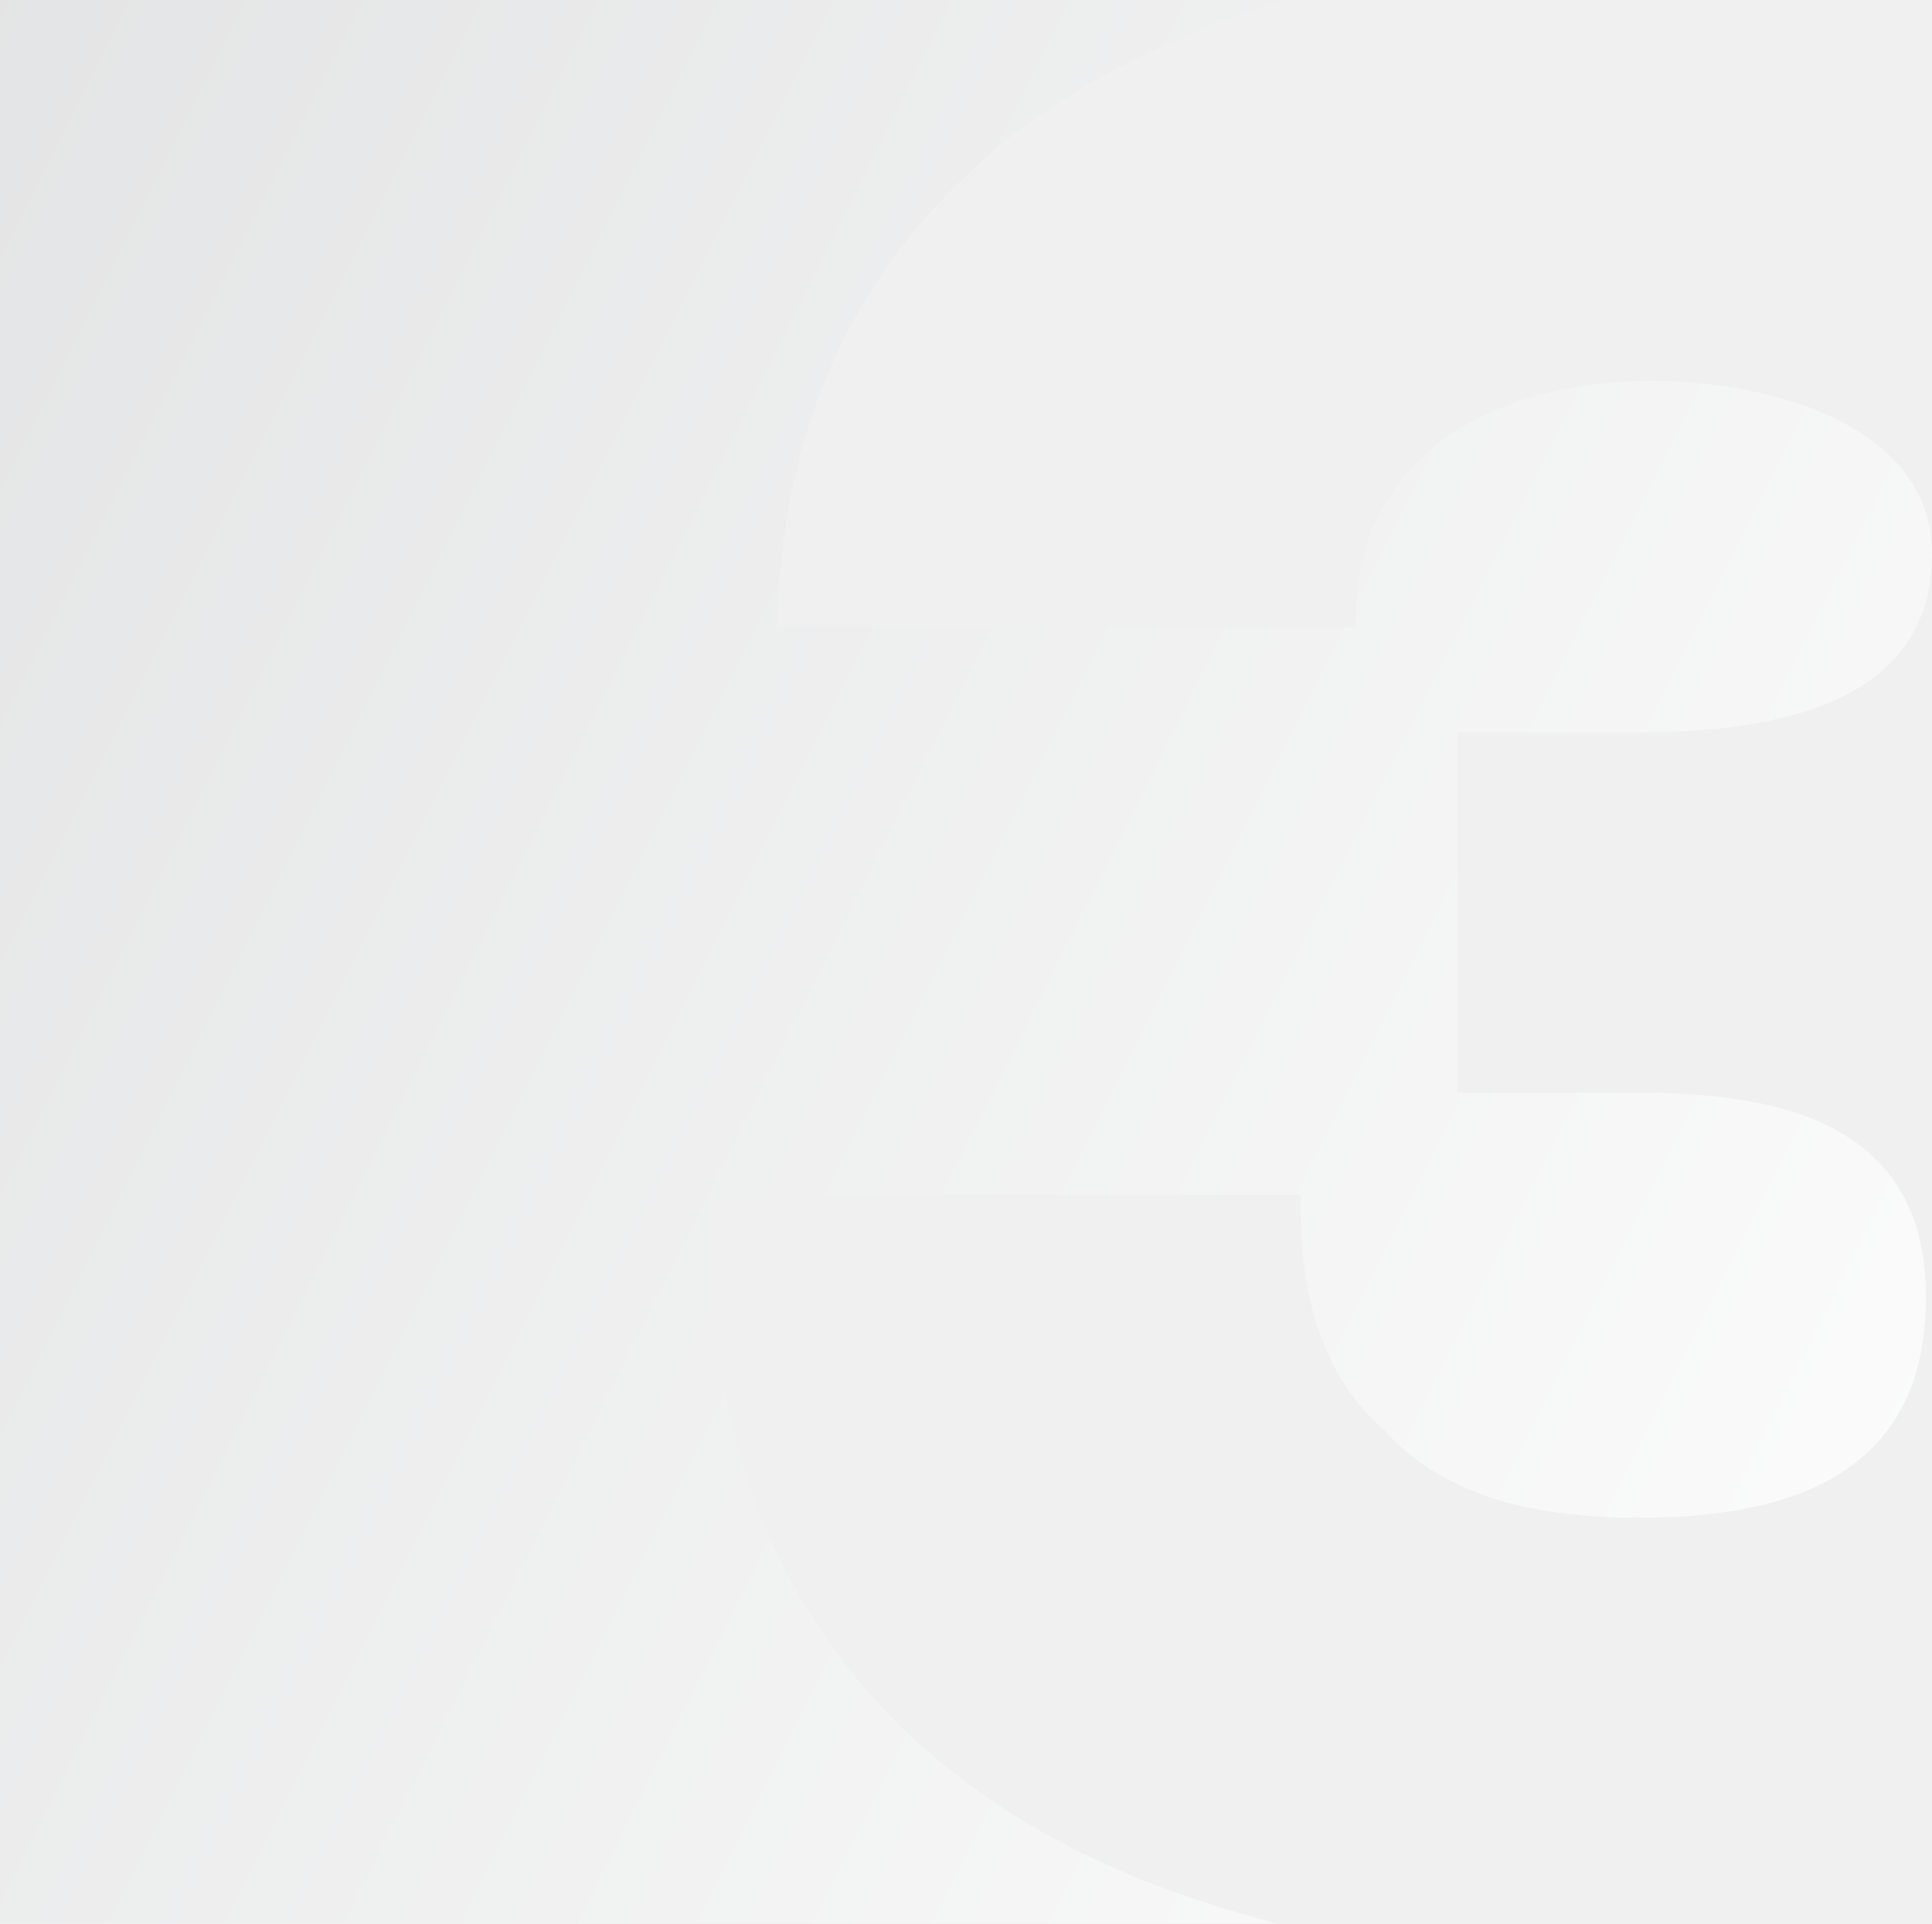
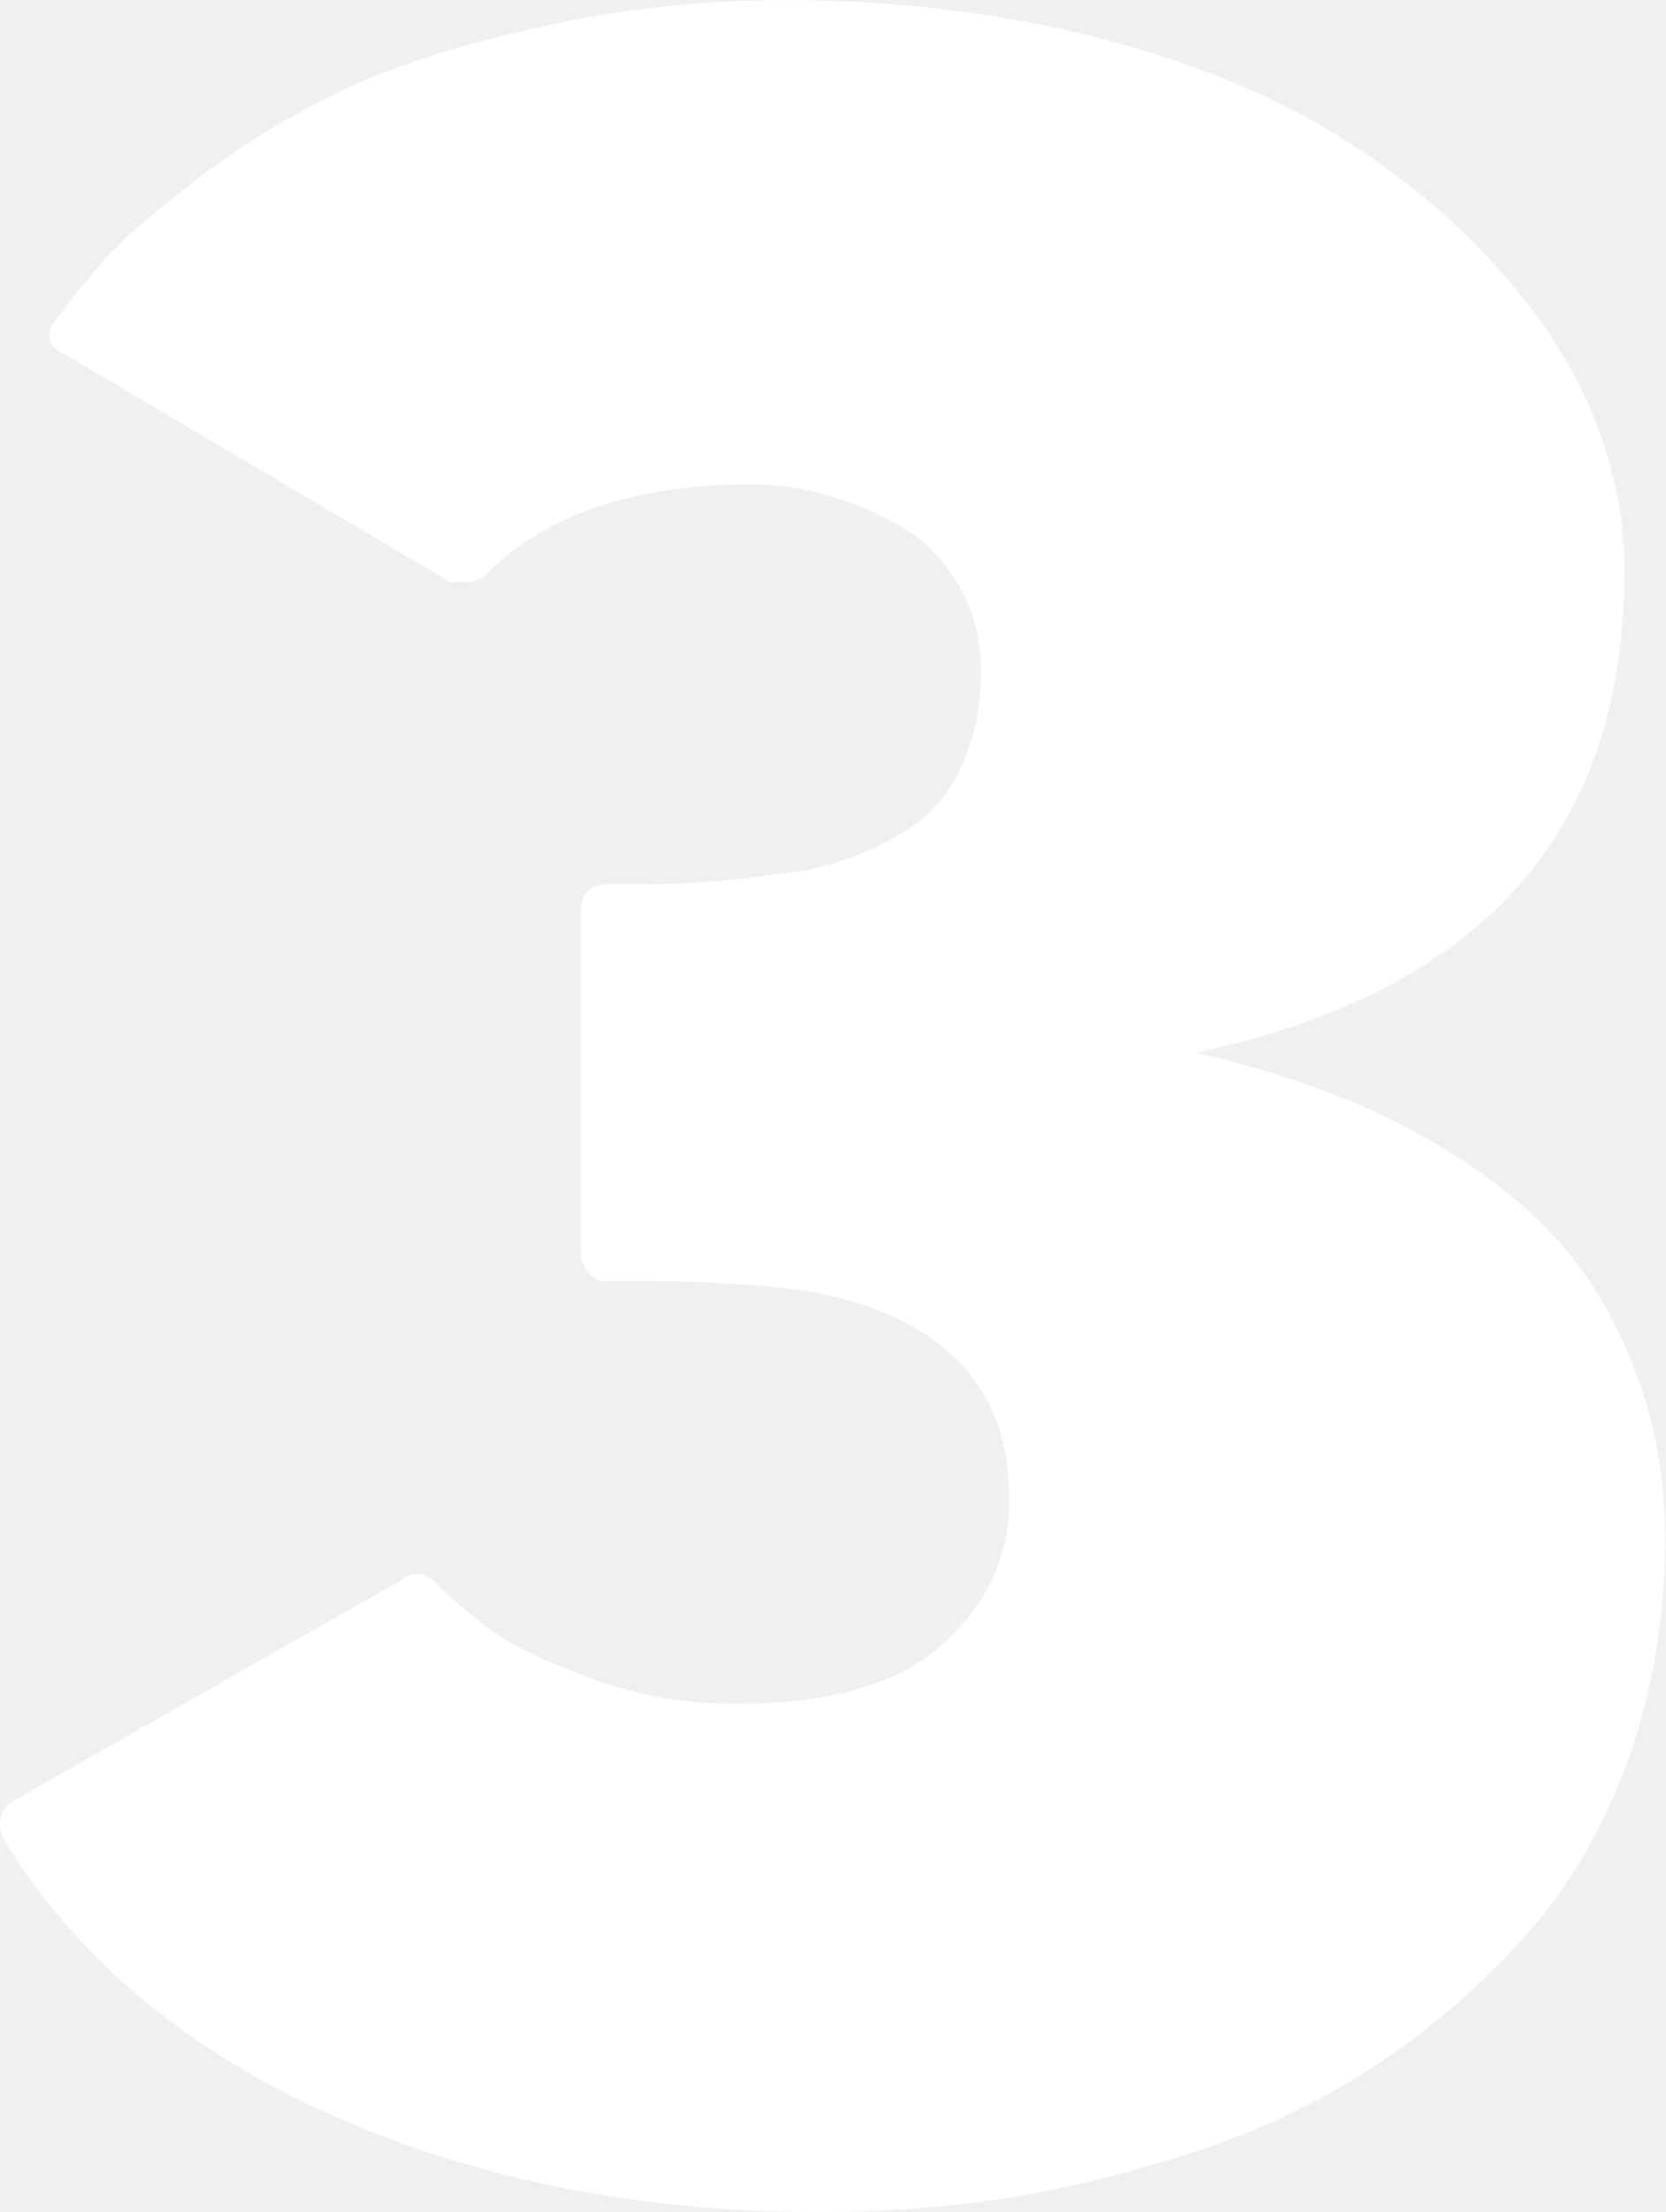
- <svg xmlns="http://www.w3.org/2000/svg" height="597.45" width="600" version="1.1" viewBox="0 0 158.75 158.074">
-   <defs>
-     <linearGradient id="a" gradientUnits="userSpaceOnUse" gradientTransform="matrix(-247.63 -104.41 113.35 -228.11 -266.82 188.84)" x1="0" x2="1" y1="0" y2="0">
-       <stop stop-color="#fff" offset="0" />
-       <stop stop-color="#e0e1e2" offset=".975" />
-       <stop stop-color="#e0e1e2" offset="1" />
-     </linearGradient>
-   </defs>
-   <g transform="translate(456.6 -52.071)">
-     <path d="m-456.6 52.071v158.08h0.01 105.04c-47.26-11.77-47.3-49.69-46.22-59.89h48.06c-0.24 8.61 2.03 15.14 6.84 19.33 4.81 5.37 12.16 7.21 20.98 7.21 14.43 0 23.54-4.88 23.54-18.15 0-14.22-11.89-16.78-23.54-16.78h-14.95v-29.62h14.95c10.63 0 24.04-2.07 24.04-14.674 0-10.246-12.66-14.203-23.02-14.203-13.67 0-24.78 6.758-24.28 20.257h-47.57c0.25-19.097 8.59-33.087 22.02-42.419 5.77-3.899 12.5-6.945 19.83-9.14h-105.73z" fill="url(#a)" />
-   </g>
+ <svg xmlns="http://www.w3.org/2000/svg" height="796.99" width="600" version="1.1" viewBox="0 0 158.75 210.868">
+   <path fill="#fff" d="m0.325 175.32q-0.325-0.87-0.325-1.52 0-1.3 1.192-2.059l37.275-21.238q0.433-0.433 1.409-0.433 0.867 0 1.734 0.867 2.384 2.384 5.31 4.551 3.034 2.167 9.536 4.551 6.502 2.384 13.545 2.384h0.433q13.003 0 19.397-5.635 6.393-5.743 6.393-13.87 0-9.427-6.393-14.52-6.393-5.201-17.988-5.851-4.443-0.433-12.028-0.433h-2.167q-0.975 0-1.625-0.867-0.65-0.867-0.65-1.842v-32.822q0-0.975 0.65-1.625 0.65-0.65 1.625-0.65h2.167q8.019 0 13.329-0.867 3.901-0.325 7.152-1.409 3.359-1.084 6.502-3.142t4.876-5.851q1.842-3.901 1.842-9.102 0-4.876-2.384-8.56-2.276-3.684-5.851-5.526-3.576-1.95-7.043-2.817-3.359-0.867-6.393-0.867-17.338 0-25.789 8.886-0.433 0.433-1.734 0.433h-1.41l-36.84-21.78q-0.975-0.325-1.3-1.3-0.217-1.084 0.433-1.734 2.167-3.034 4.984-6.176 2.926-3.142 9.102-7.802 6.176-4.66 13.437-8.127 7.368-3.468 18.637-5.96 11.27-2.601 23.948-2.601 15.82 0.108 29.257 3.576t22.538 9.102q9.102 5.526 15.496 12.678 6.502 7.152 9.427 14.629 2.926 7.368 2.817 14.629 0 37.059-40.851 45.728 6.61 1.517 12.353 3.684 5.743 2.059 11.92 5.851 6.176 3.793 10.511 8.669 4.334 4.876 7.152 12.245 2.817 7.26 2.817 16.146-0.108 11.486-3.684 21.238-3.576 9.644-9.752 16.471-6.068 6.827-13.87 12.028-7.802 5.201-16.904 8.235t-18.096 4.551q-8.994 1.409-17.988 1.409h-0.433q-25.681 0-46.595-9.319-20.913-9.45-31.098-26.25z" />
</svg>
